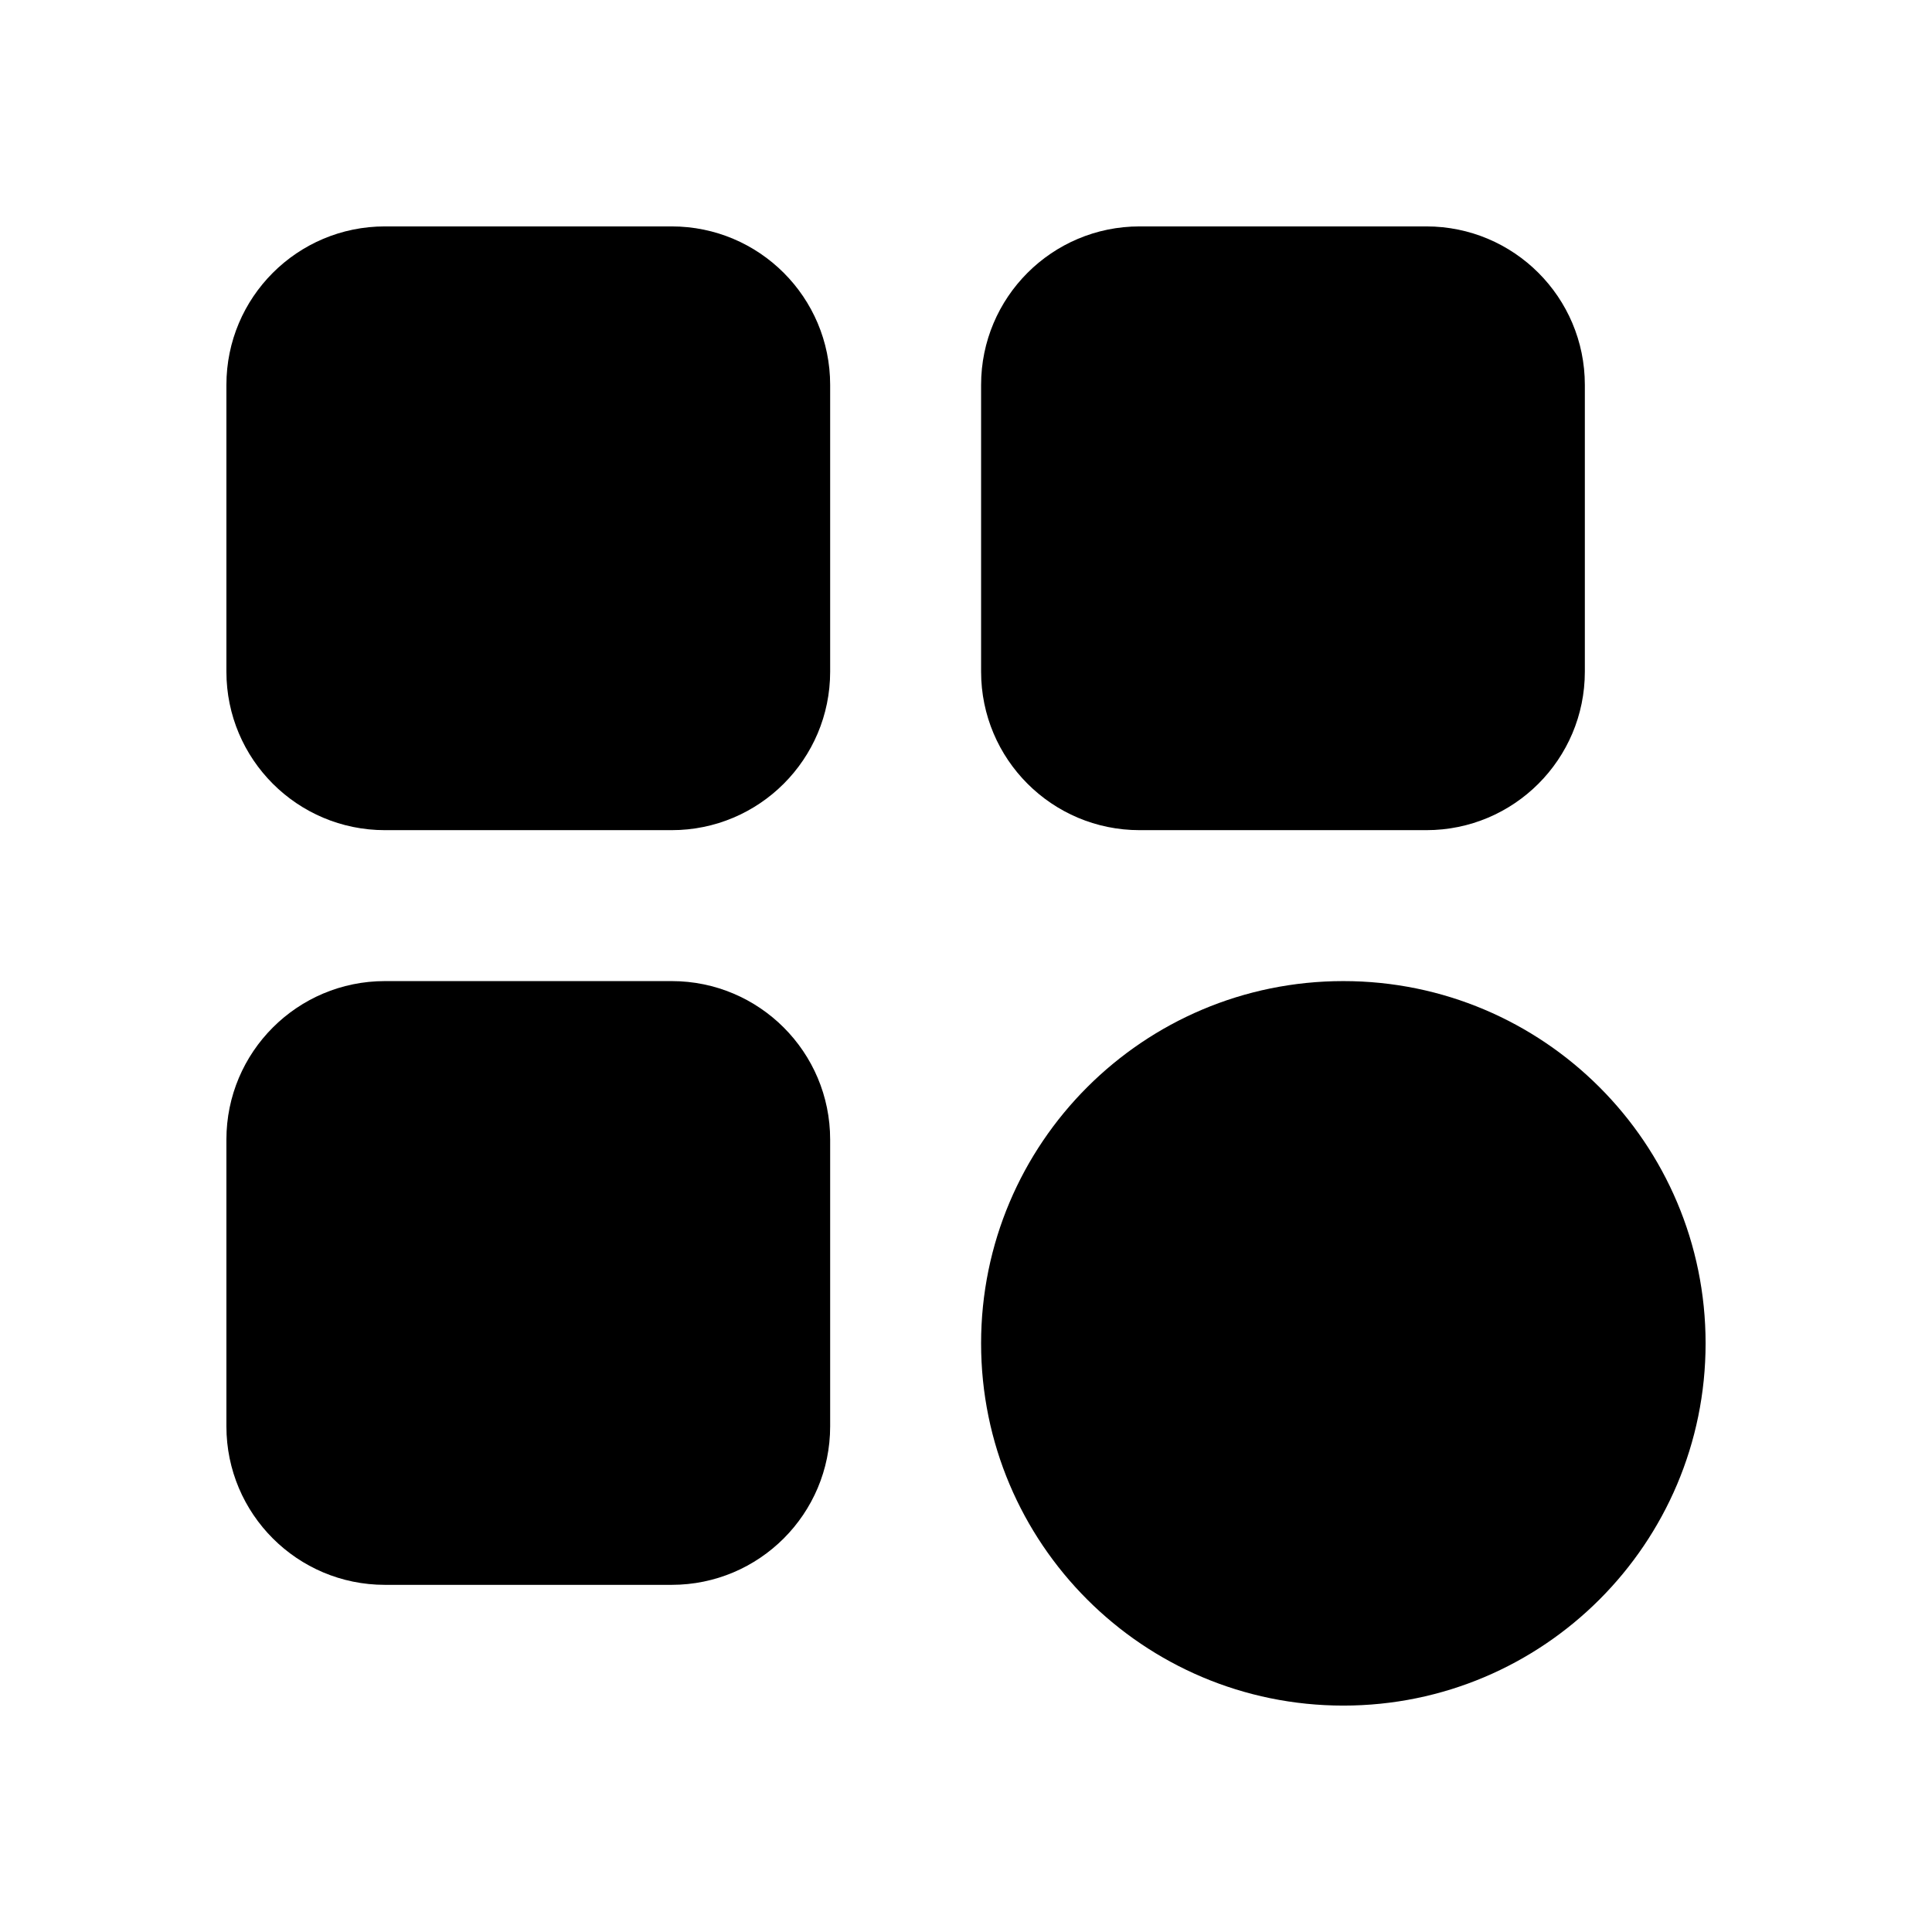
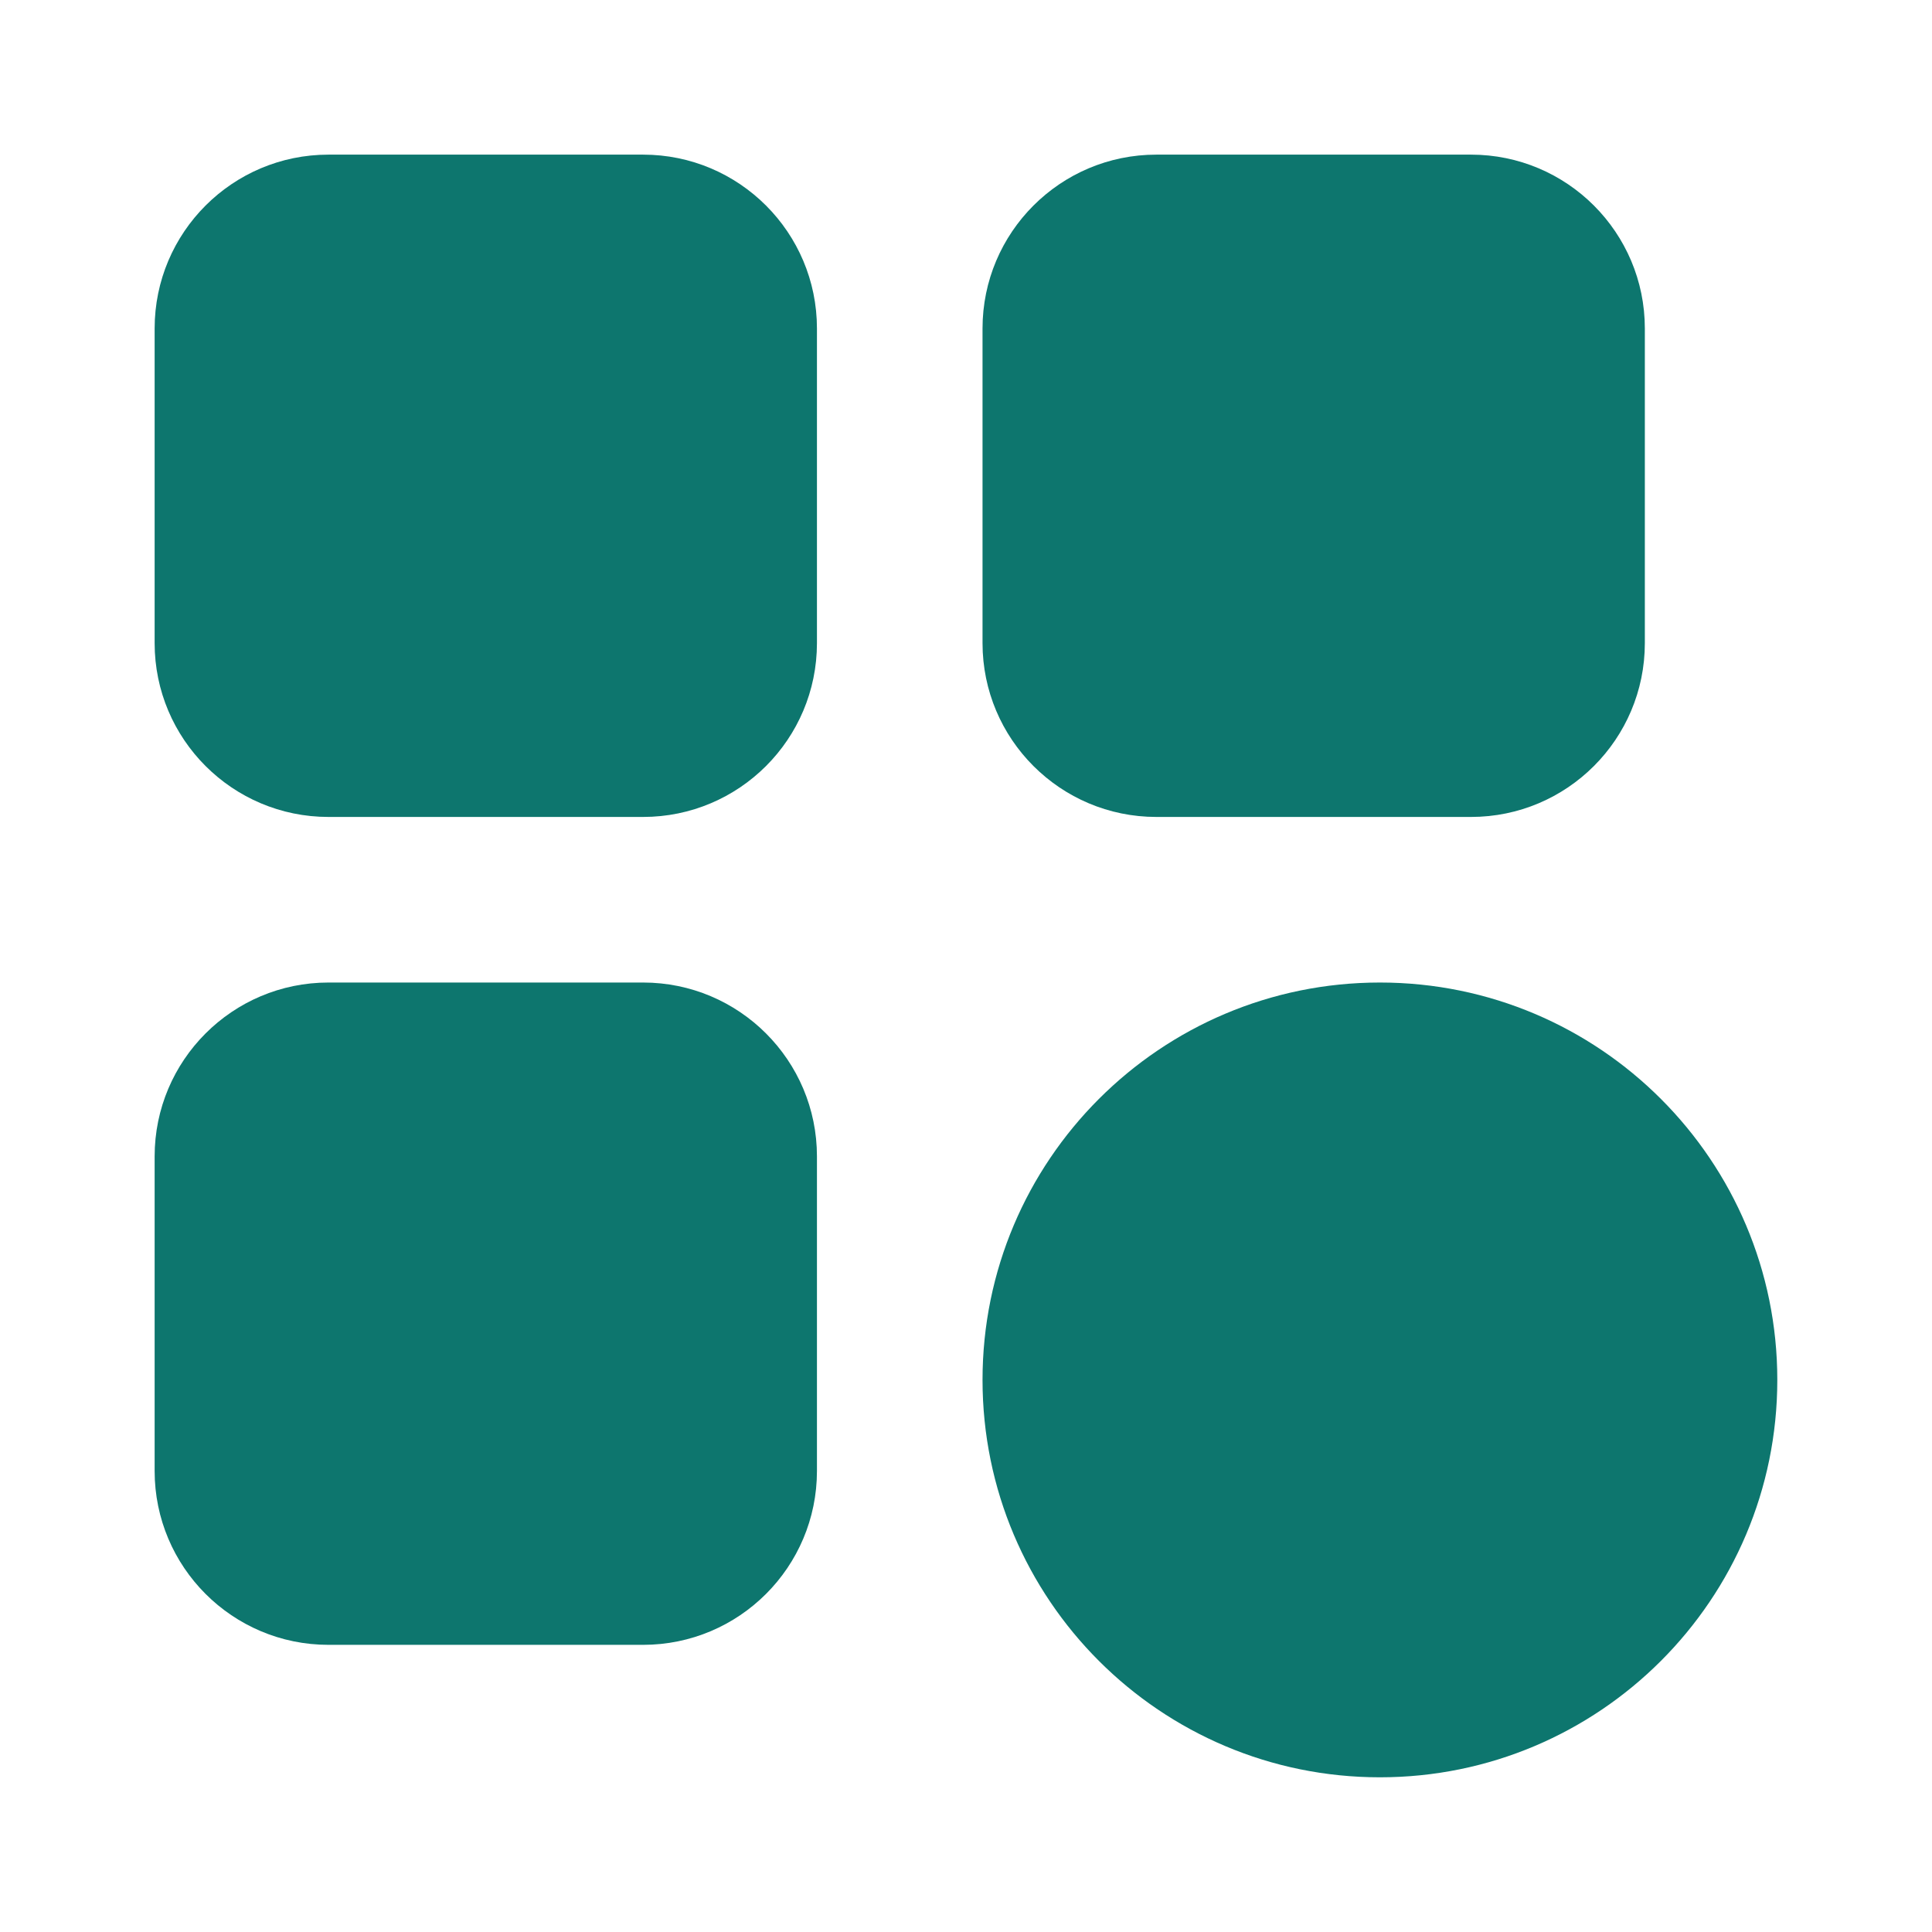
<svg xmlns="http://www.w3.org/2000/svg" viewBox="0 0 256 256" width="256" height="256">
-   <g fill="#000000">
+   <g transform="translate(-12.42 -12.42) scale(1.097)" fill="#0d766e">
    <rect x="30" y="30" width="80" height="80" rx="21" />
    <rect x="130" y="30" width="80" height="80" rx="21" />
    <rect x="30" y="130" width="80" height="80" rx="21" />
    <circle cx="178" cy="178" r="48" />
  </g>
</svg>
